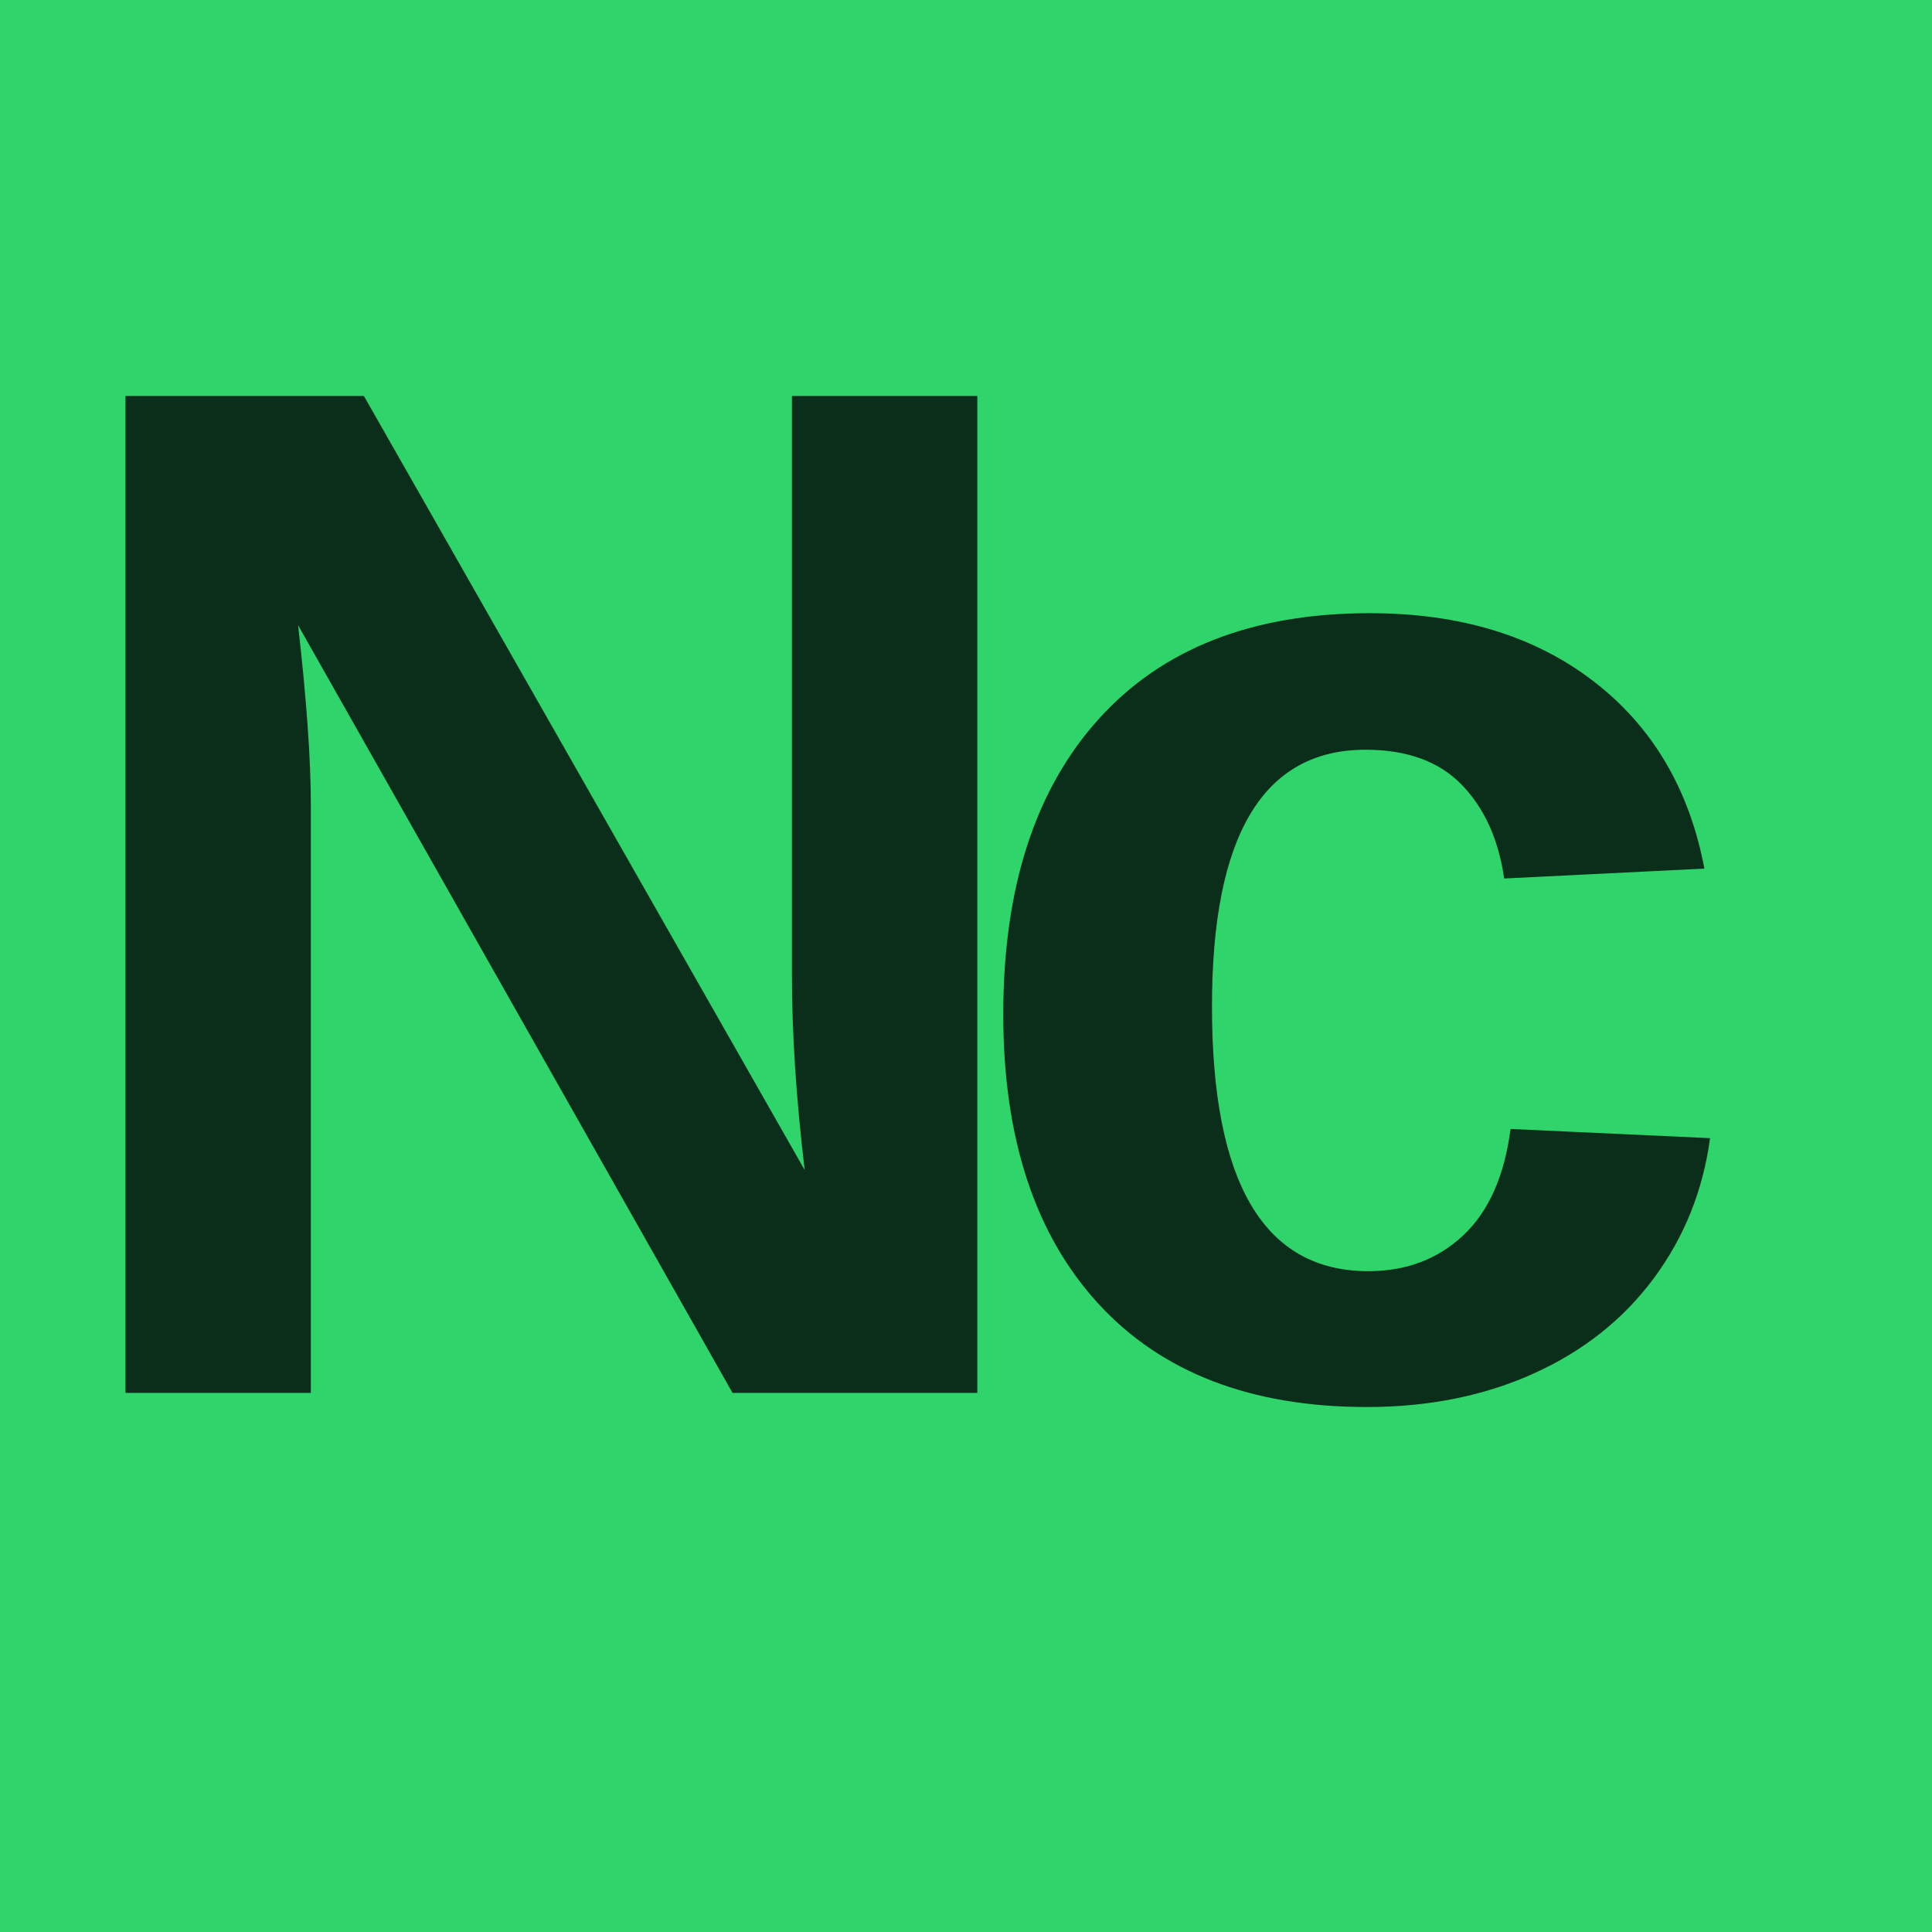
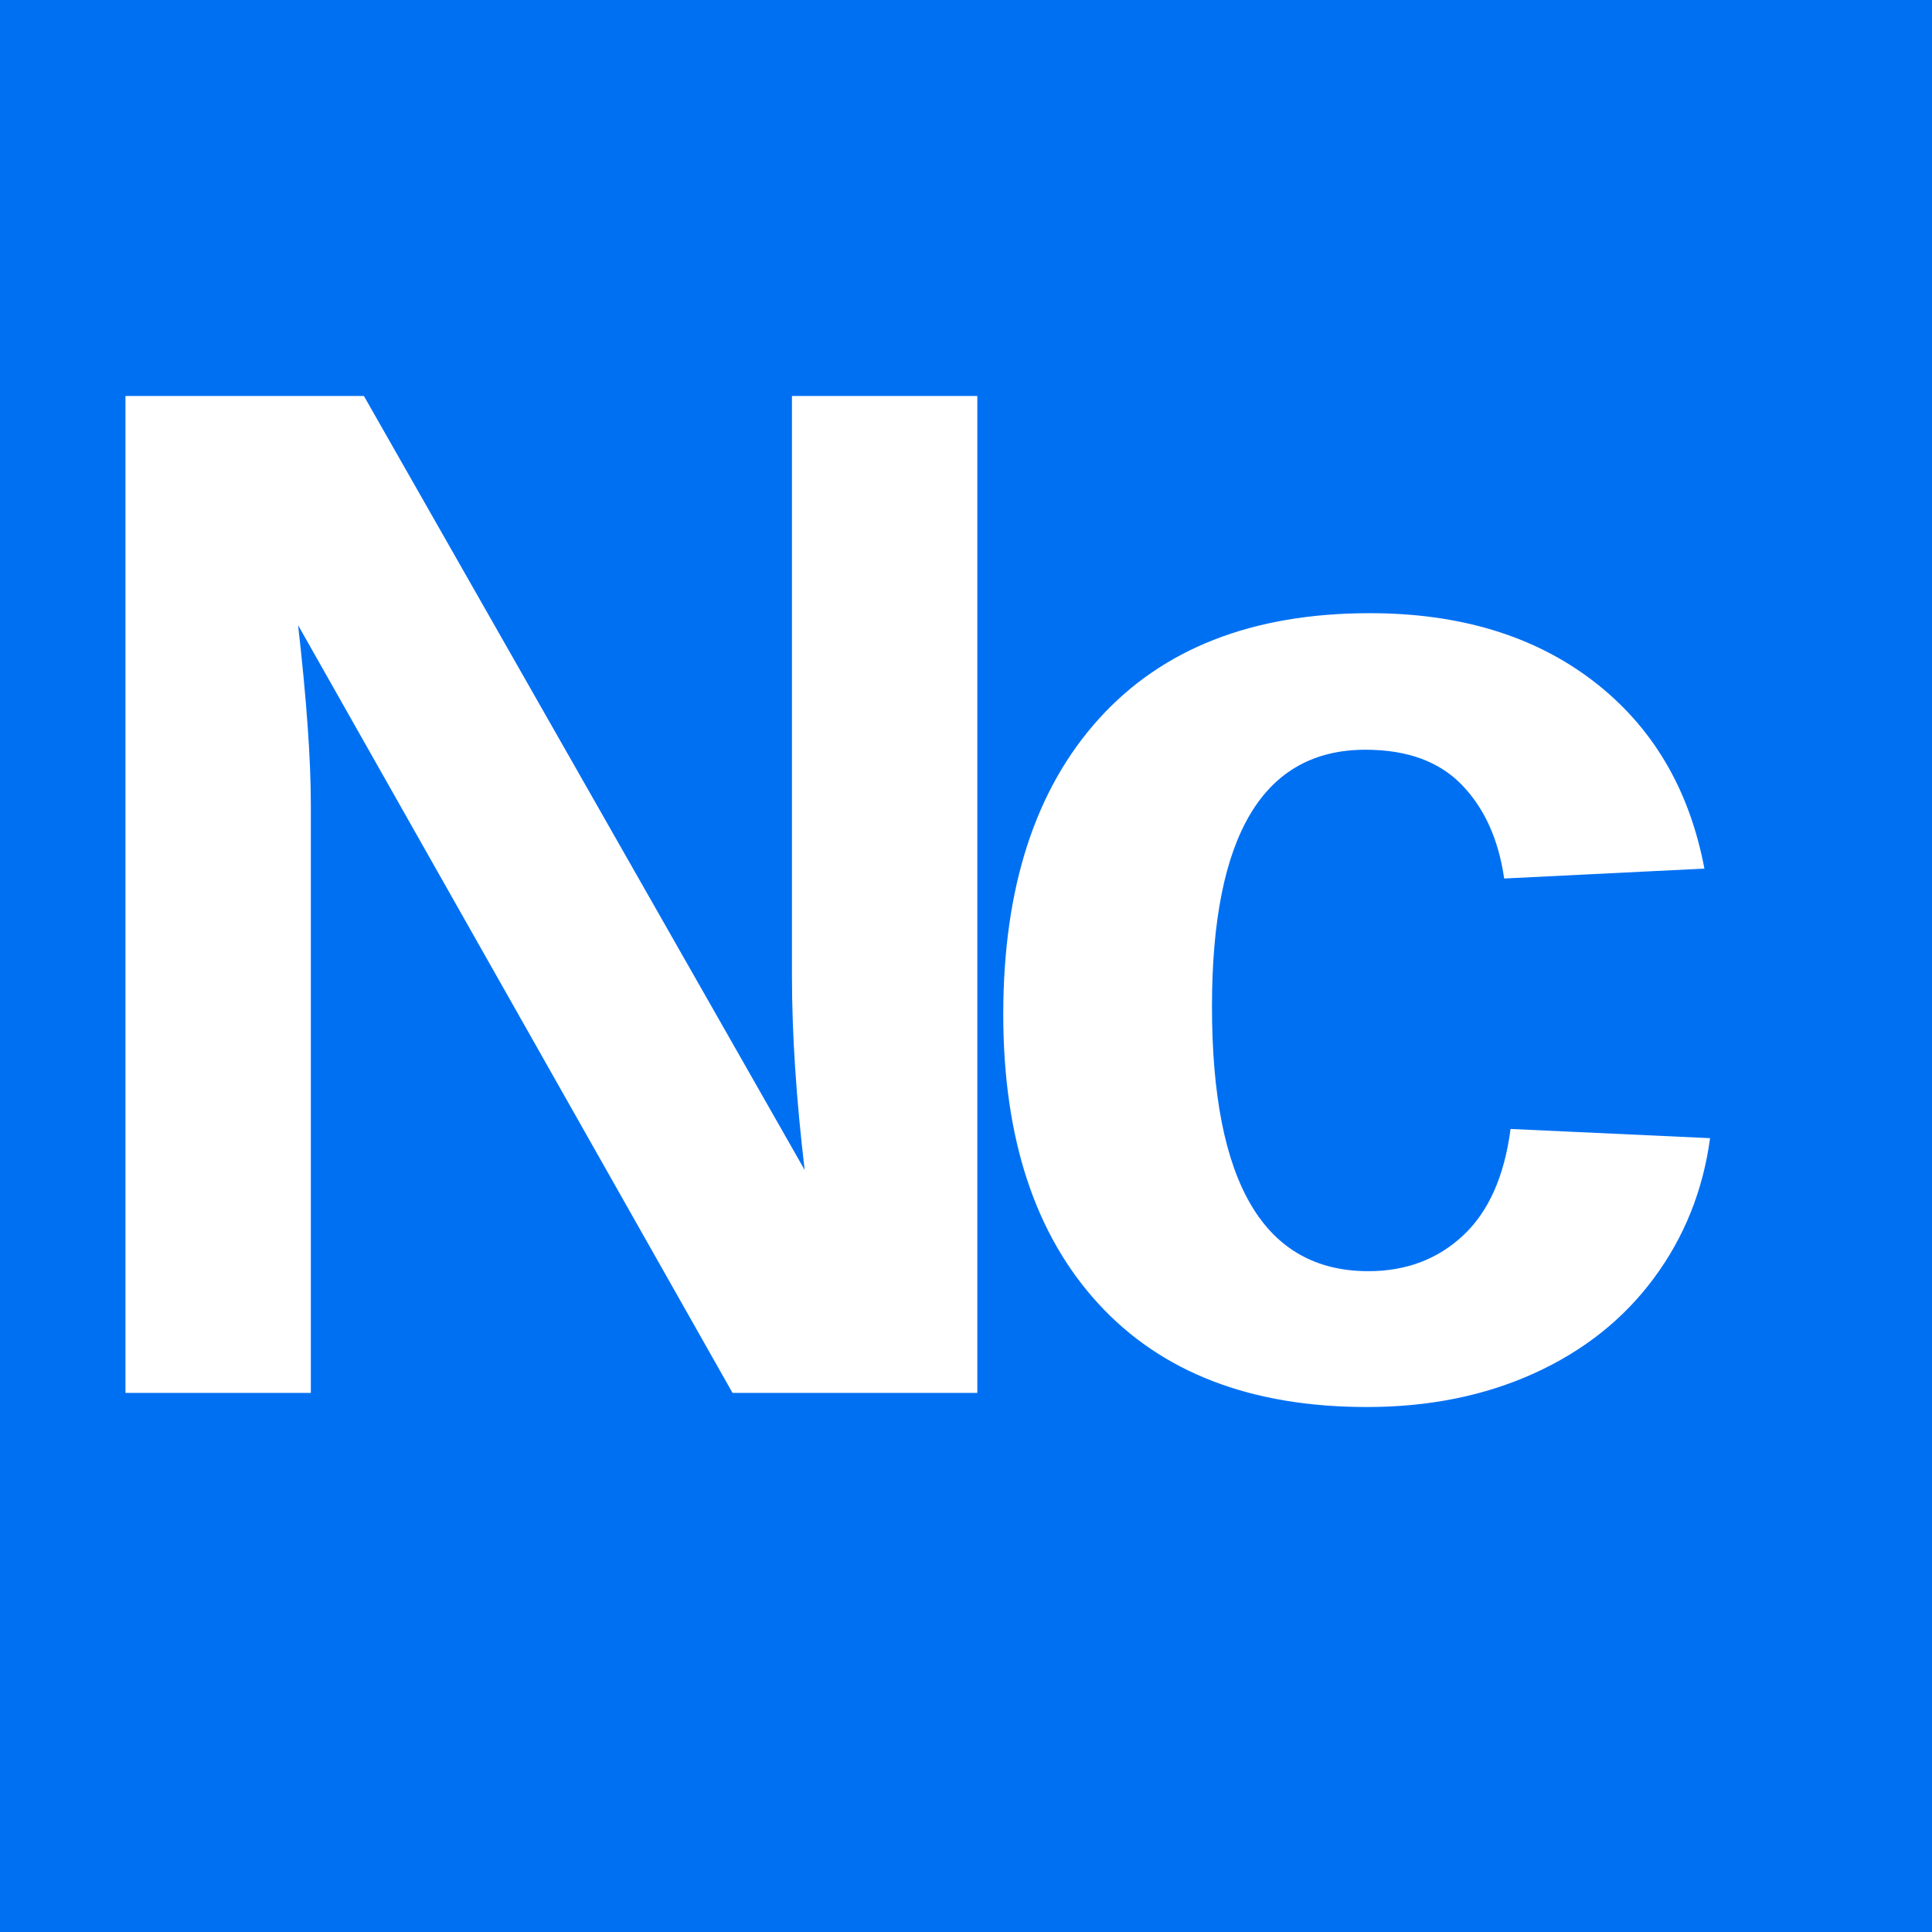
<svg xmlns="http://www.w3.org/2000/svg" viewBox="0 0 512 512">
-   <rect width="512" height="512" fill="#2fd46b" />
-   <text x="236" y="236" text-anchor="middle" dominant-baseline="central" font-family="'Inter Tight','Segoe UI',Arial,sans-serif" font-weight="800" font-size="384" letter-spacing="-34" fill="#0b2e1b">Nc</text>
+   <rect width="512" height="512" fill="#0070f3" />
+   <text x="236" y="236" text-anchor="middle" dominant-baseline="central" font-family="'Inter Tight','Segoe UI',Arial,sans-serif" font-weight="800" font-size="384" letter-spacing="-34" fill="#ffffff">Nc</text>
</svg>
